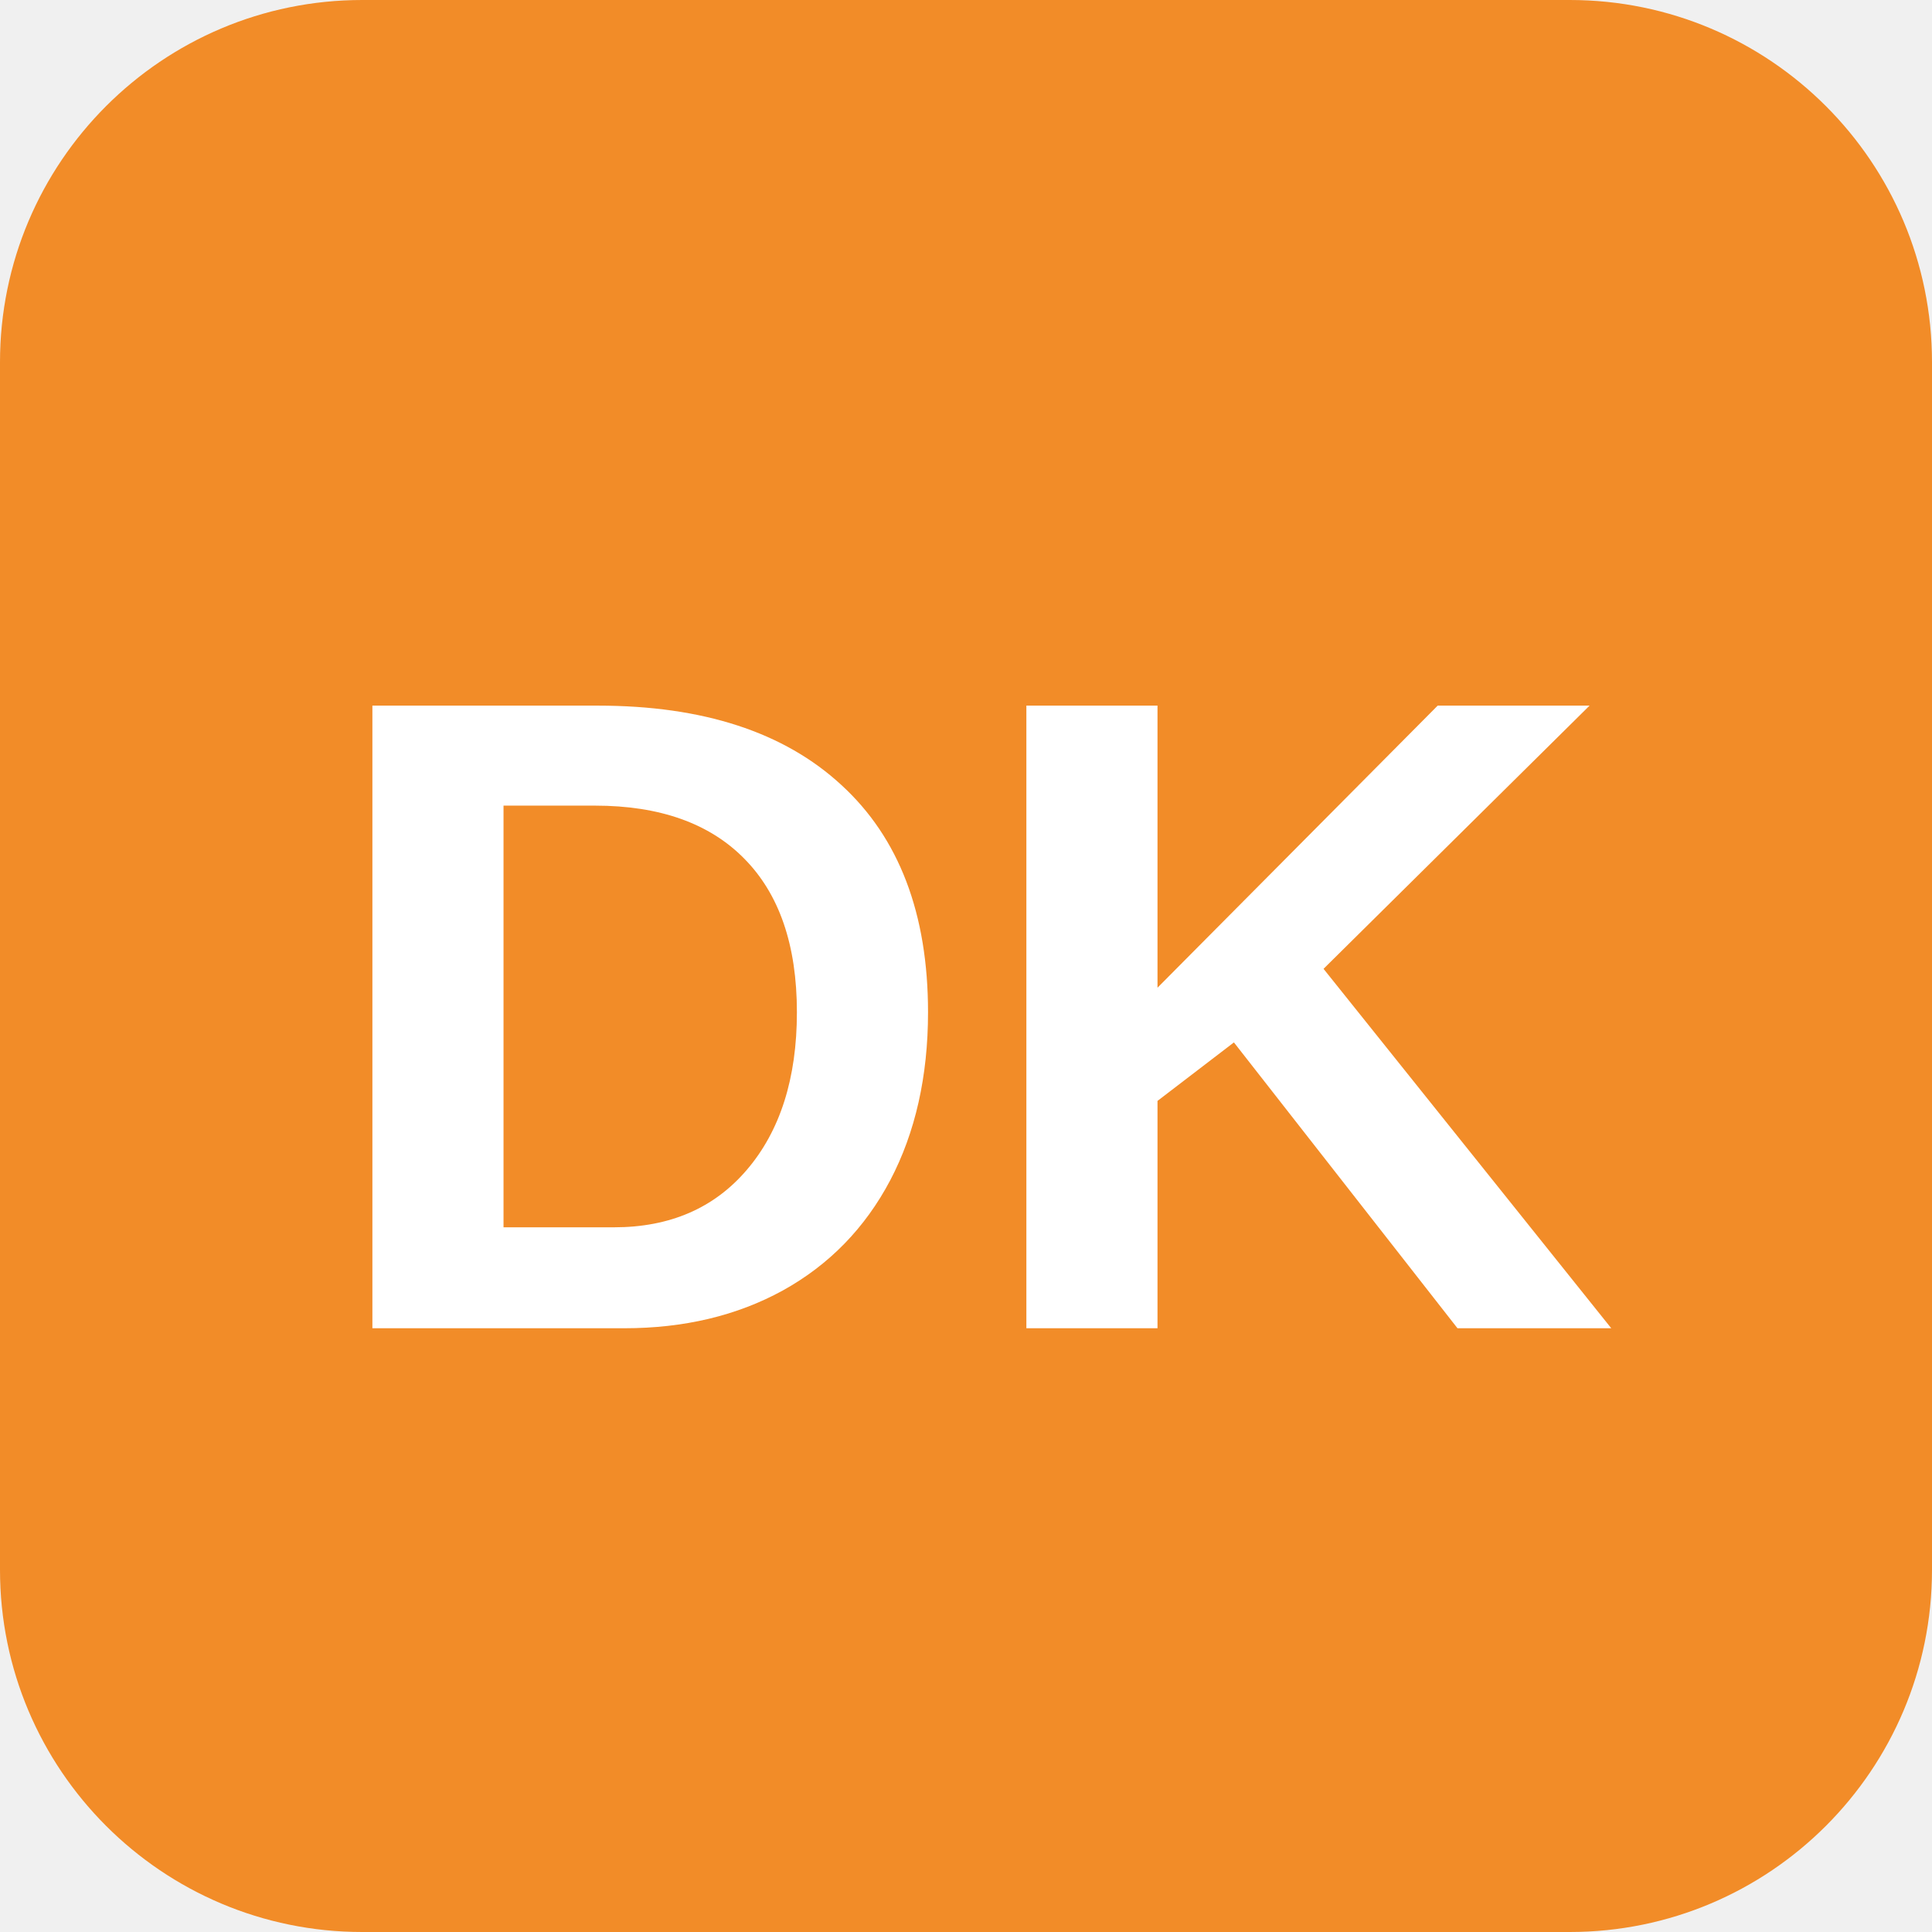
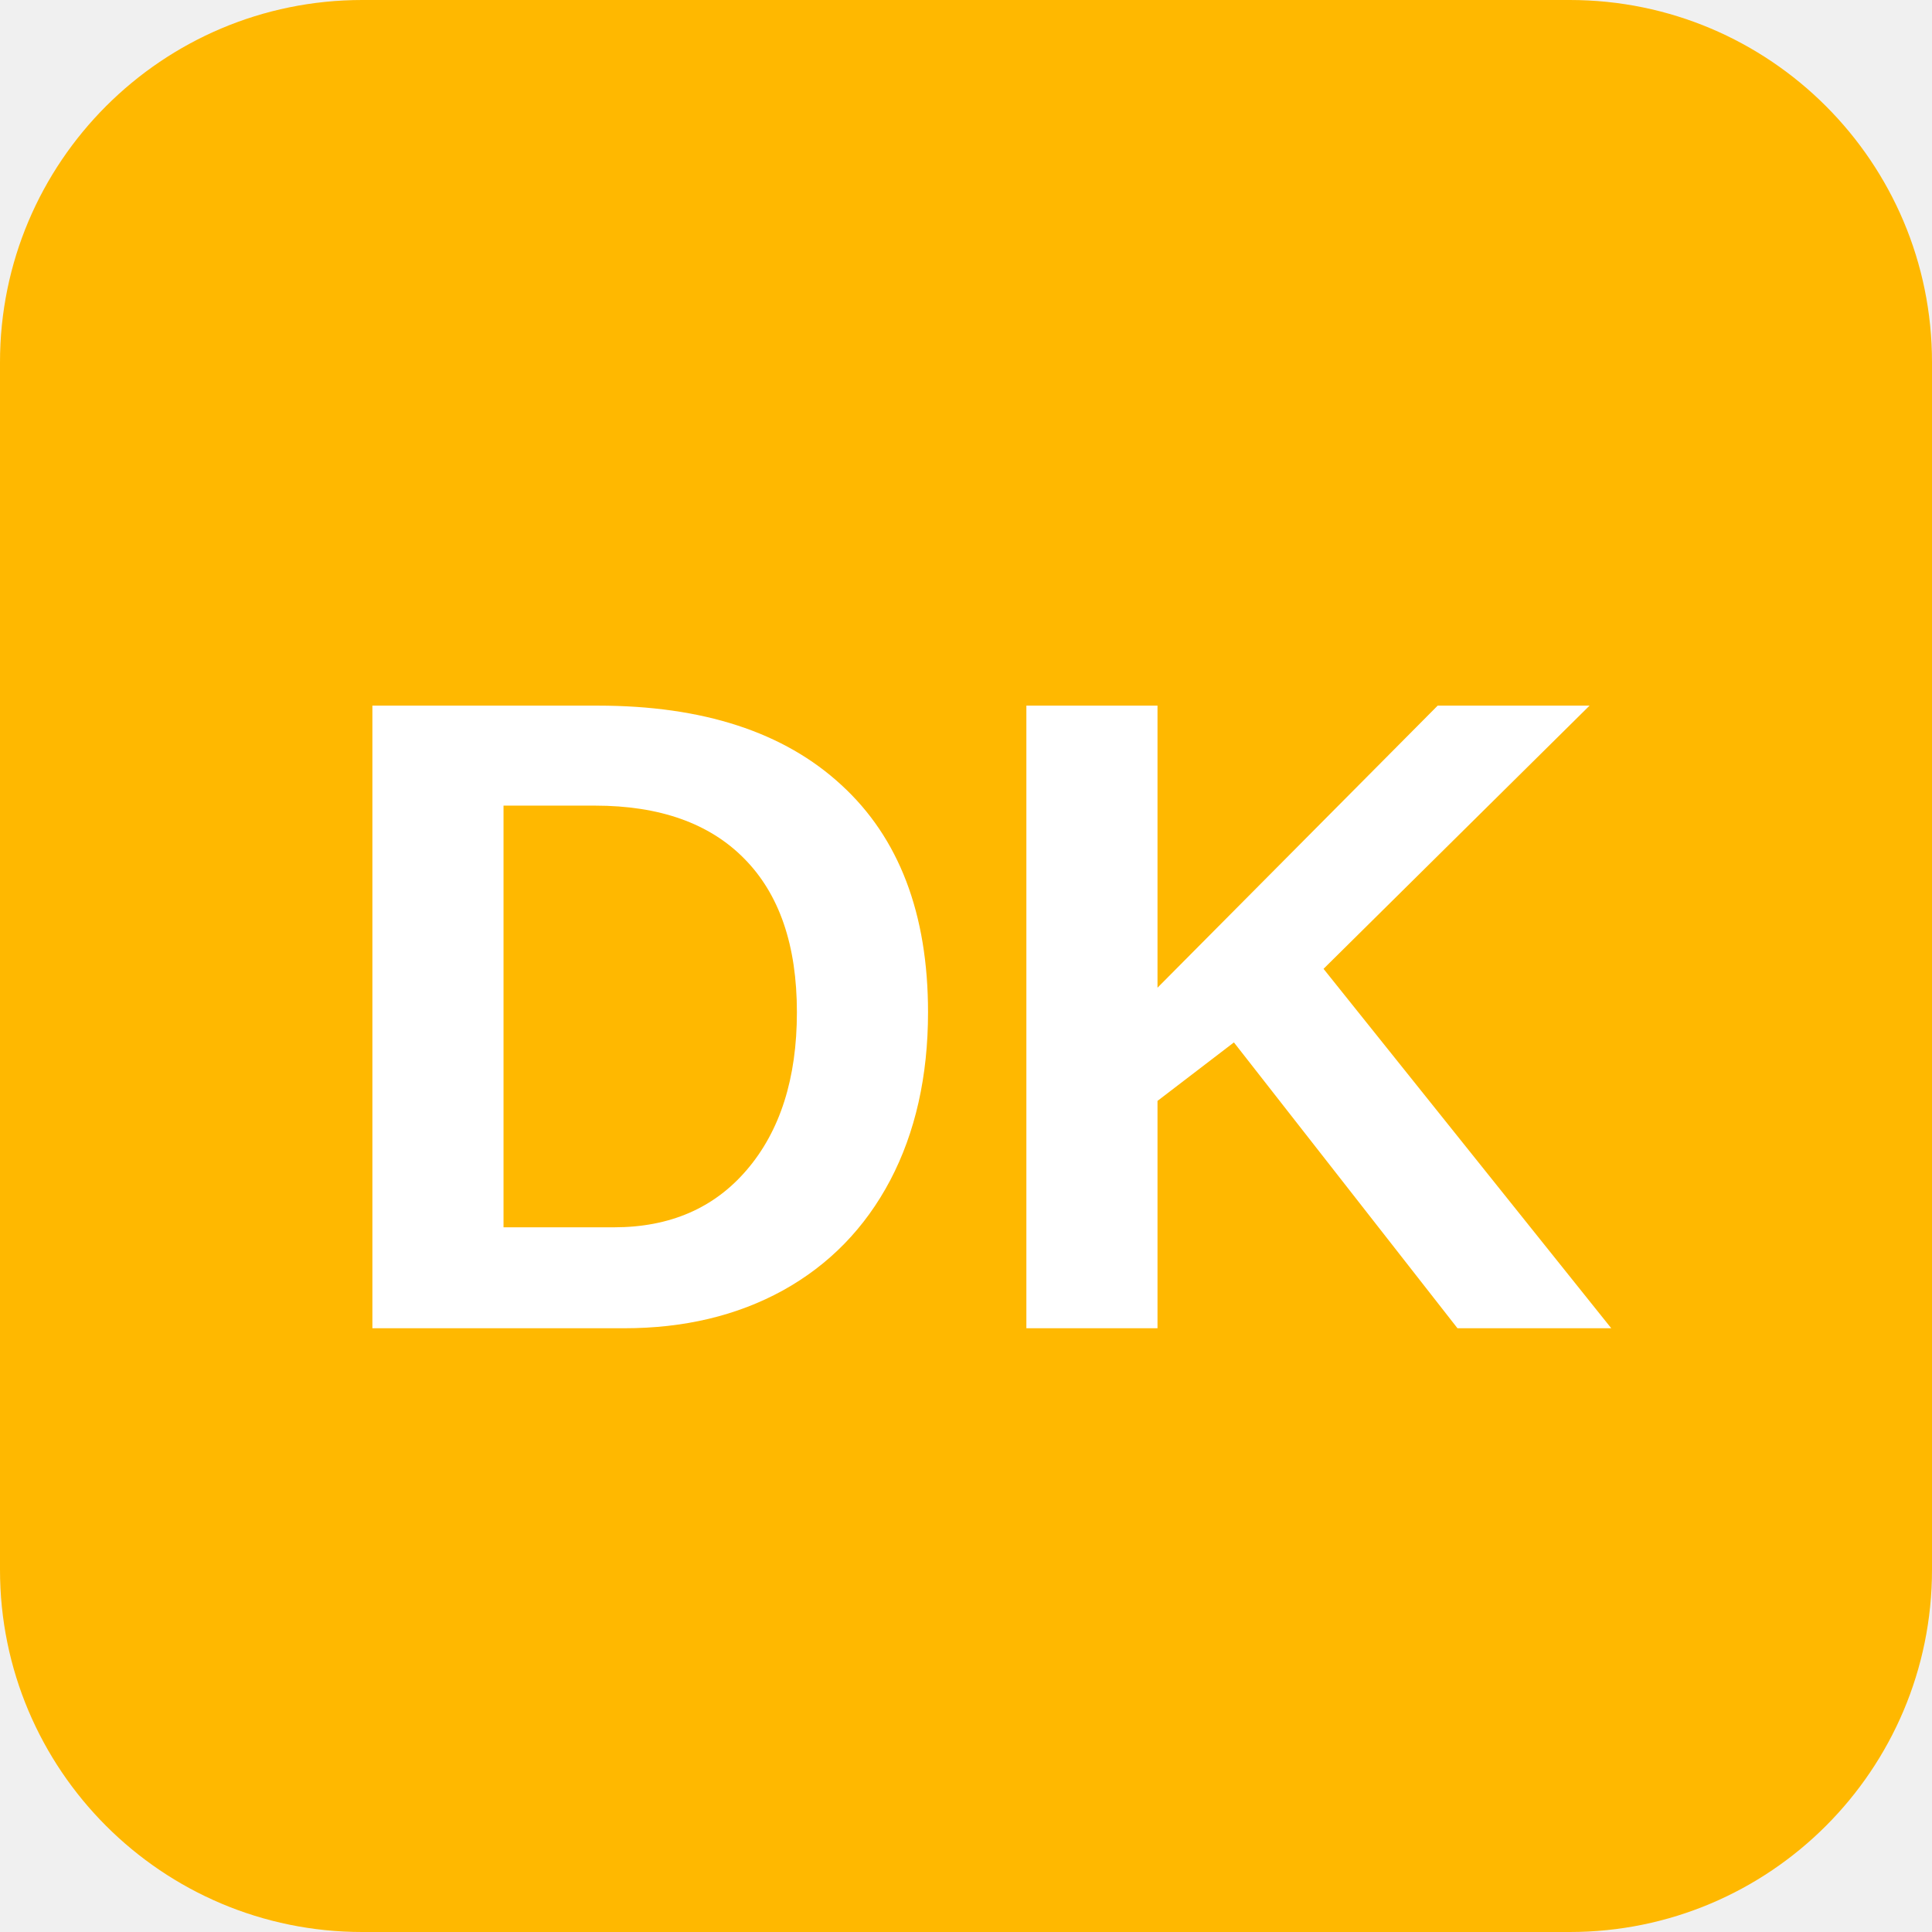
<svg xmlns="http://www.w3.org/2000/svg" viewBox="0 0 32 32">
-   <rect width="32" height="32" rx="6" fill="#f28c28" />
+   <rect width="32" height="32" rx="6" fill="#FFB800" />
  <text x="16" y="22" text-anchor="middle" fill="white" font-family="Arial, sans-serif" font-size="15" font-weight="bold">DK</text>
</svg>
